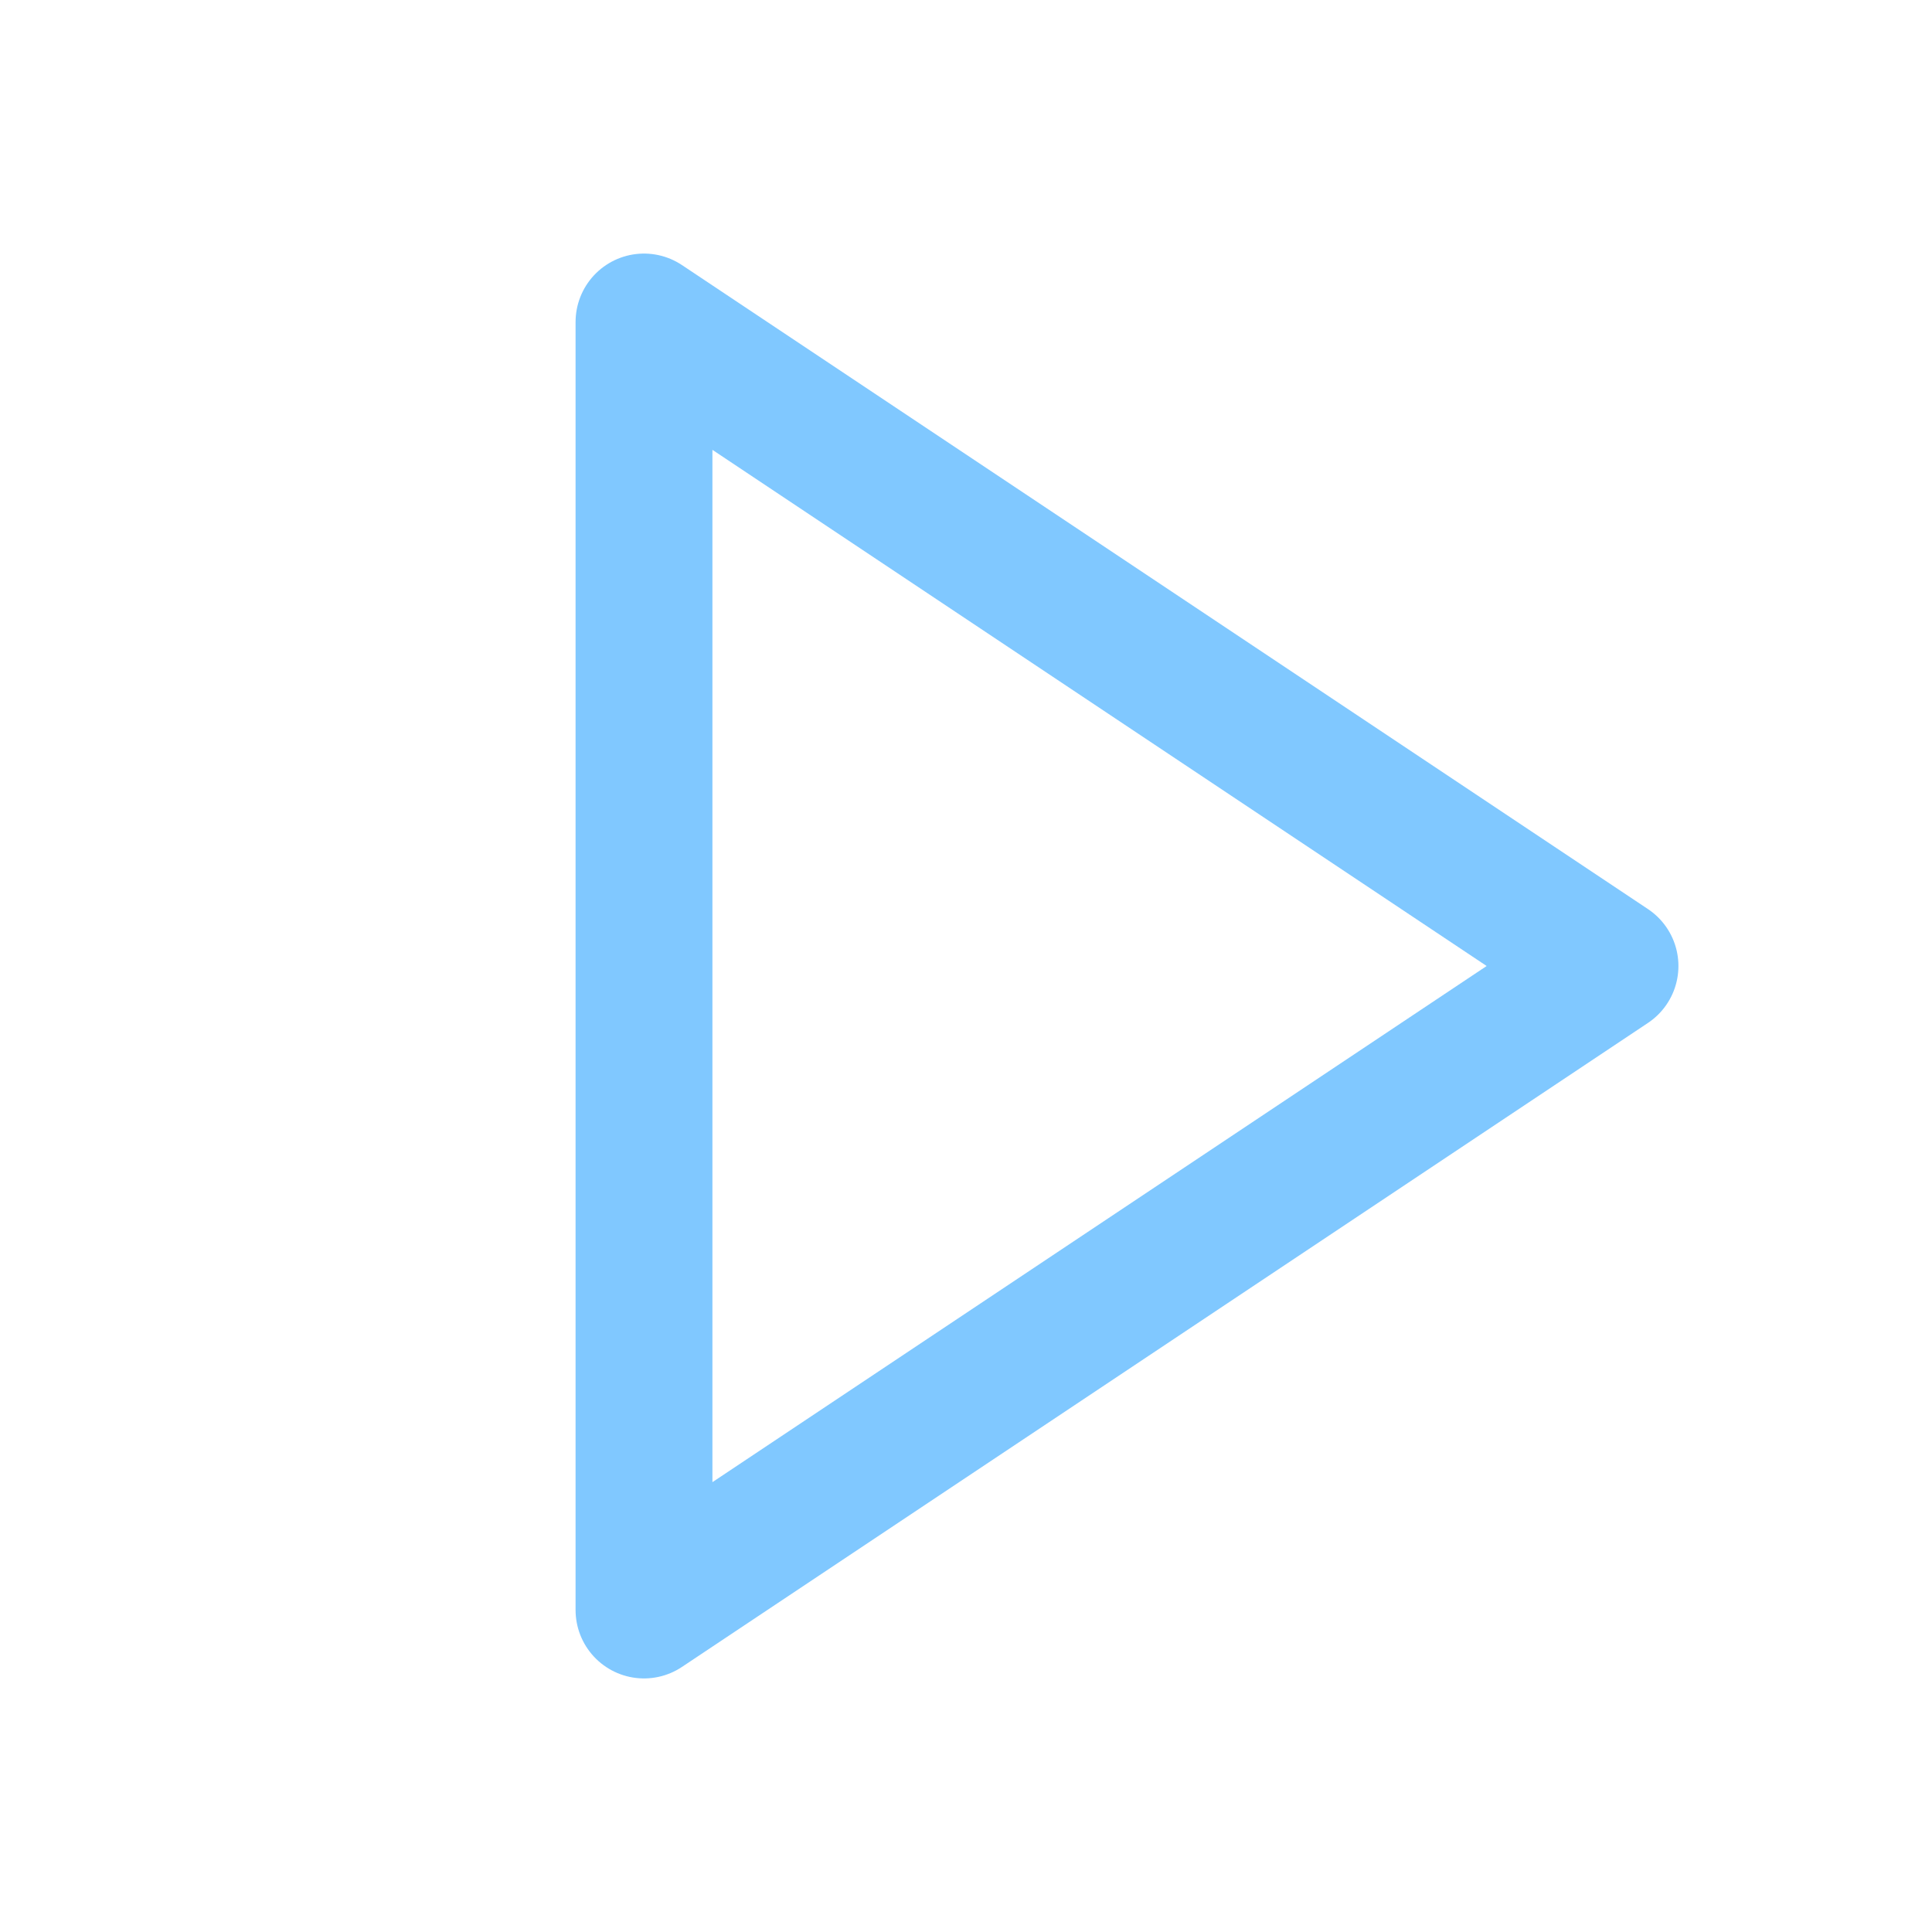
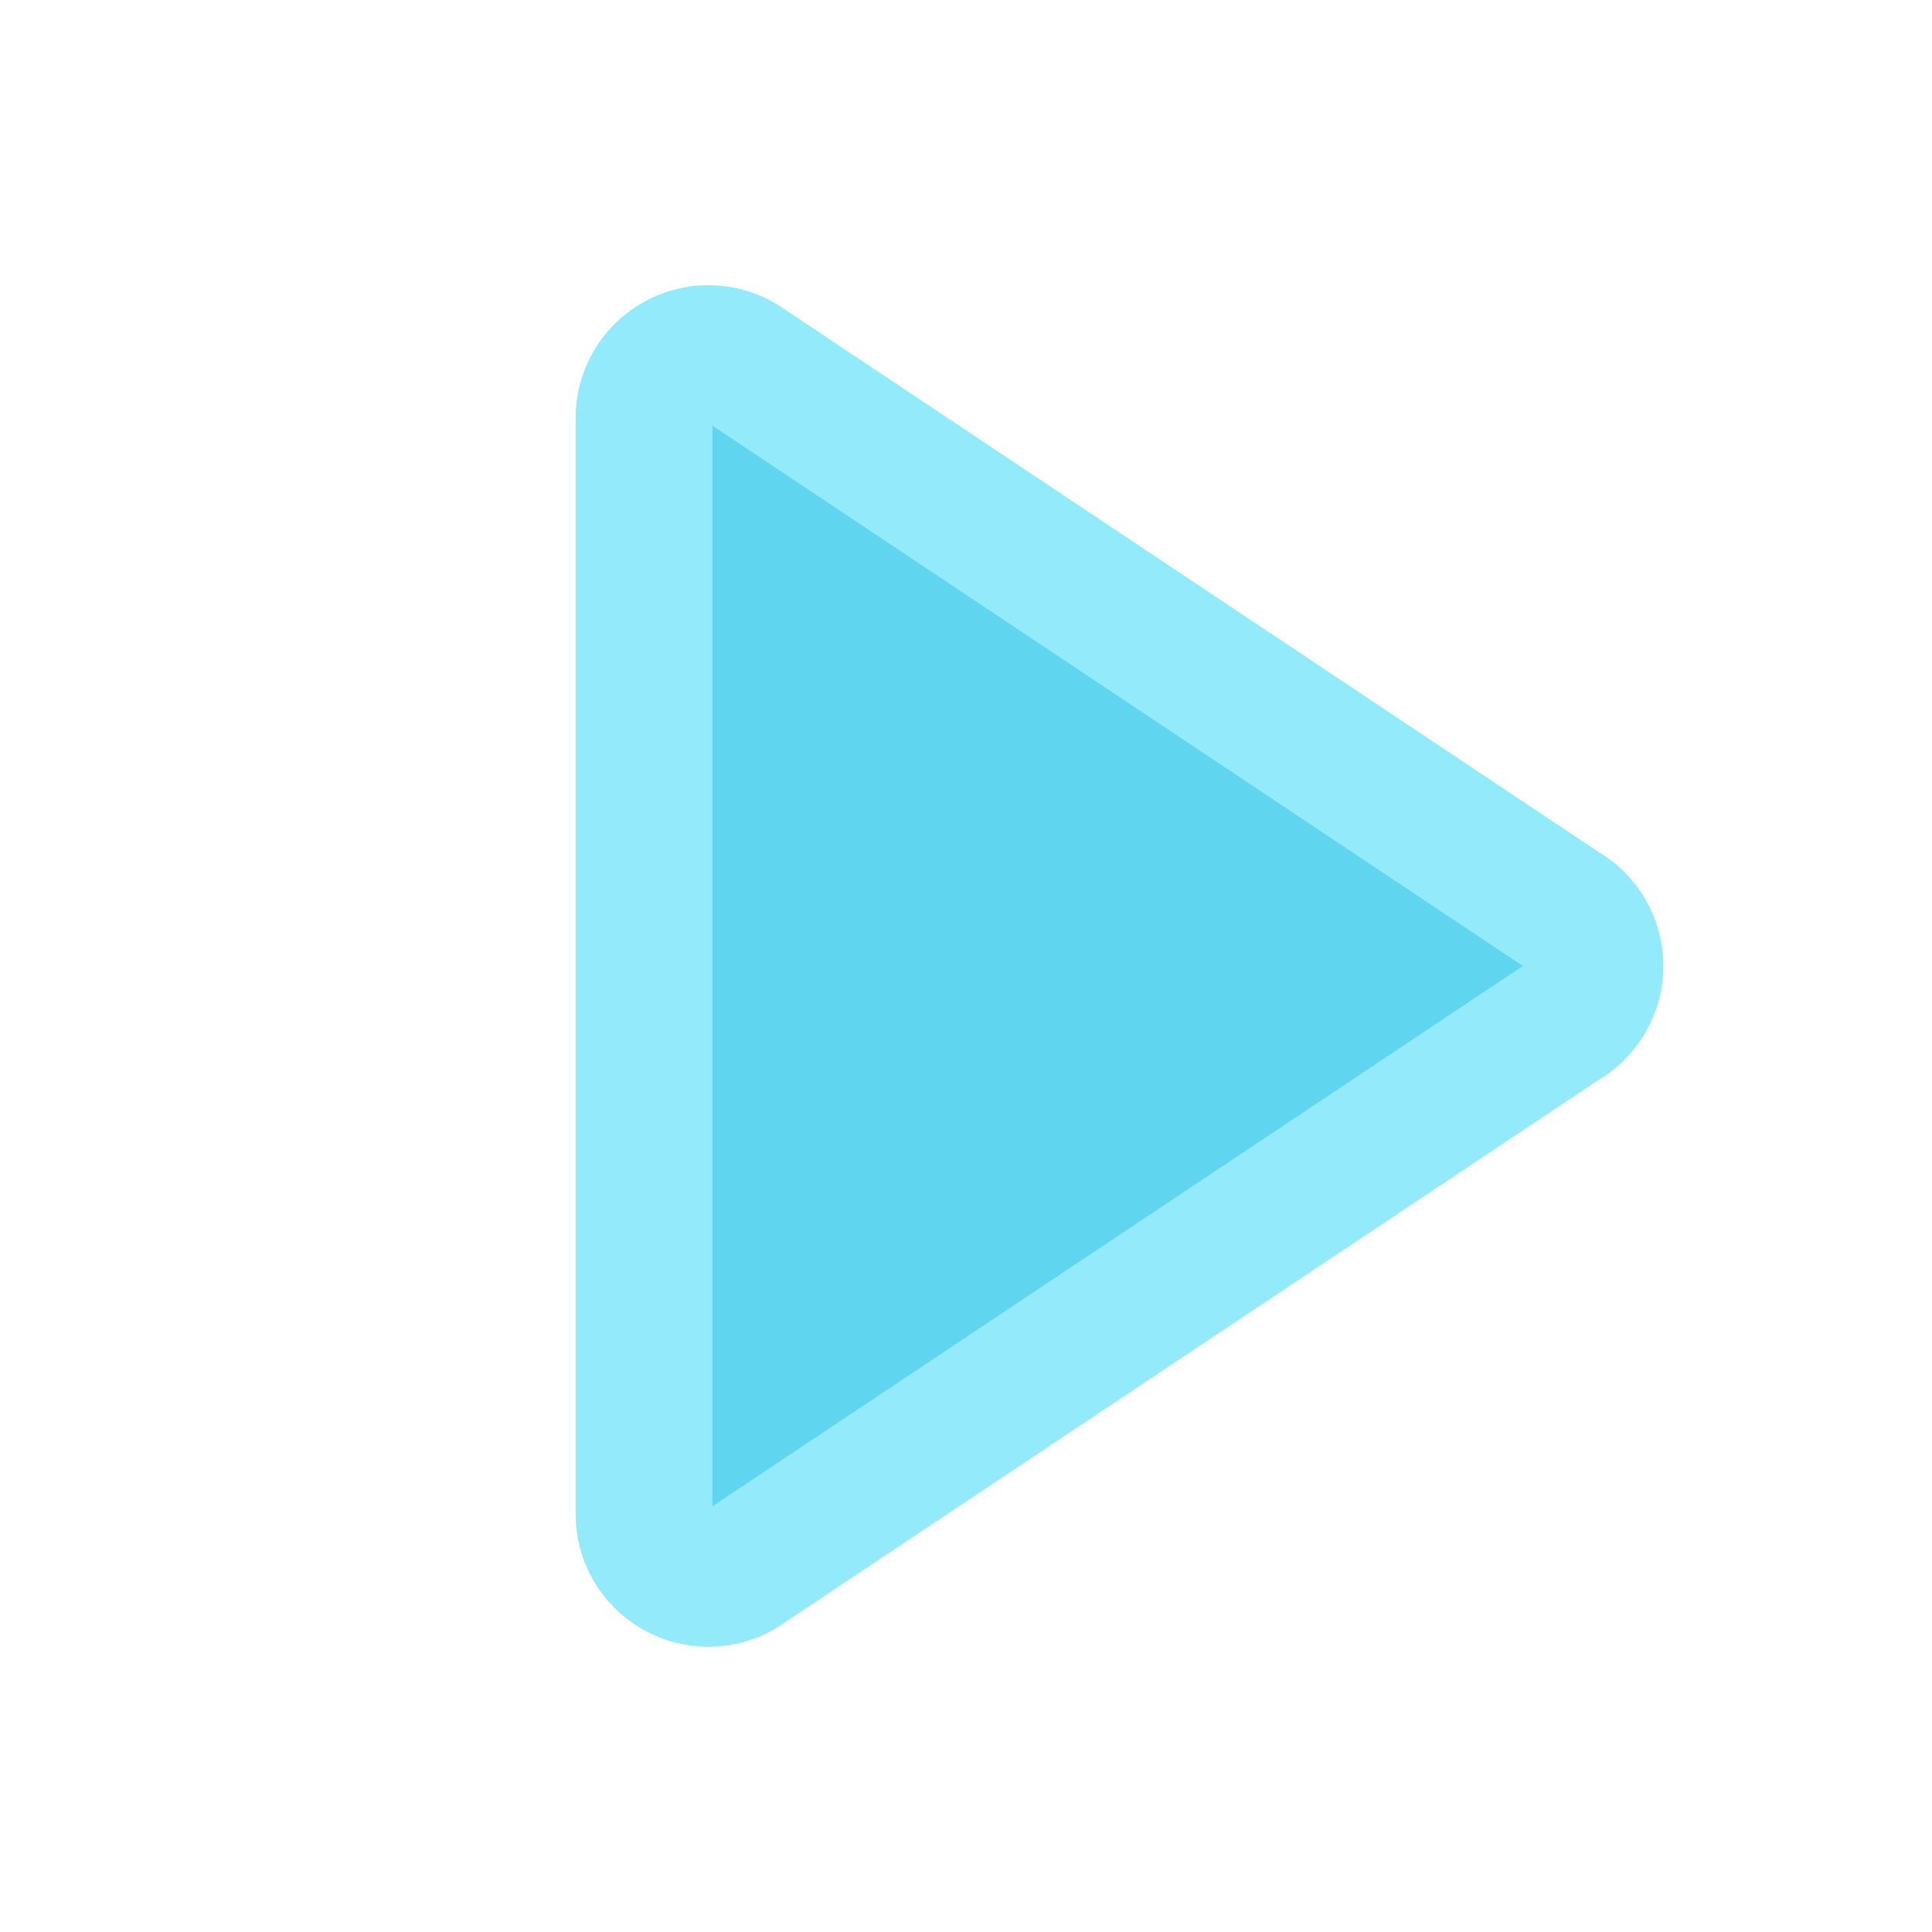
- <svg xmlns="http://www.w3.org/2000/svg" width="24" height="24" viewBox="0 0 24 24" fill="none" stroke="#80C8FF" stroke-width="1.7" stroke-linecap="round" stroke-linejoin="round">
-   <path d="m8 4 12 8-12 8z" />
+ <svg xmlns="http://www.w3.org/2000/svg" width="24" height="24" viewBox="0 0 24 24" fill="none" stroke="#9AD8FF" stroke-width="1.7" stroke-linecap="round" stroke-linejoin="round">
+   <path d="M8 5.2a.8.8 0 0 1 1.2-.7l10.2 6.8a.8.8 0 0 1 0 1.4L9.2 19.5a.8.8 0 0 1-1.2-.7V5.2Z" fill="#60D5EF" stroke="#92EAFA" />
</svg>
